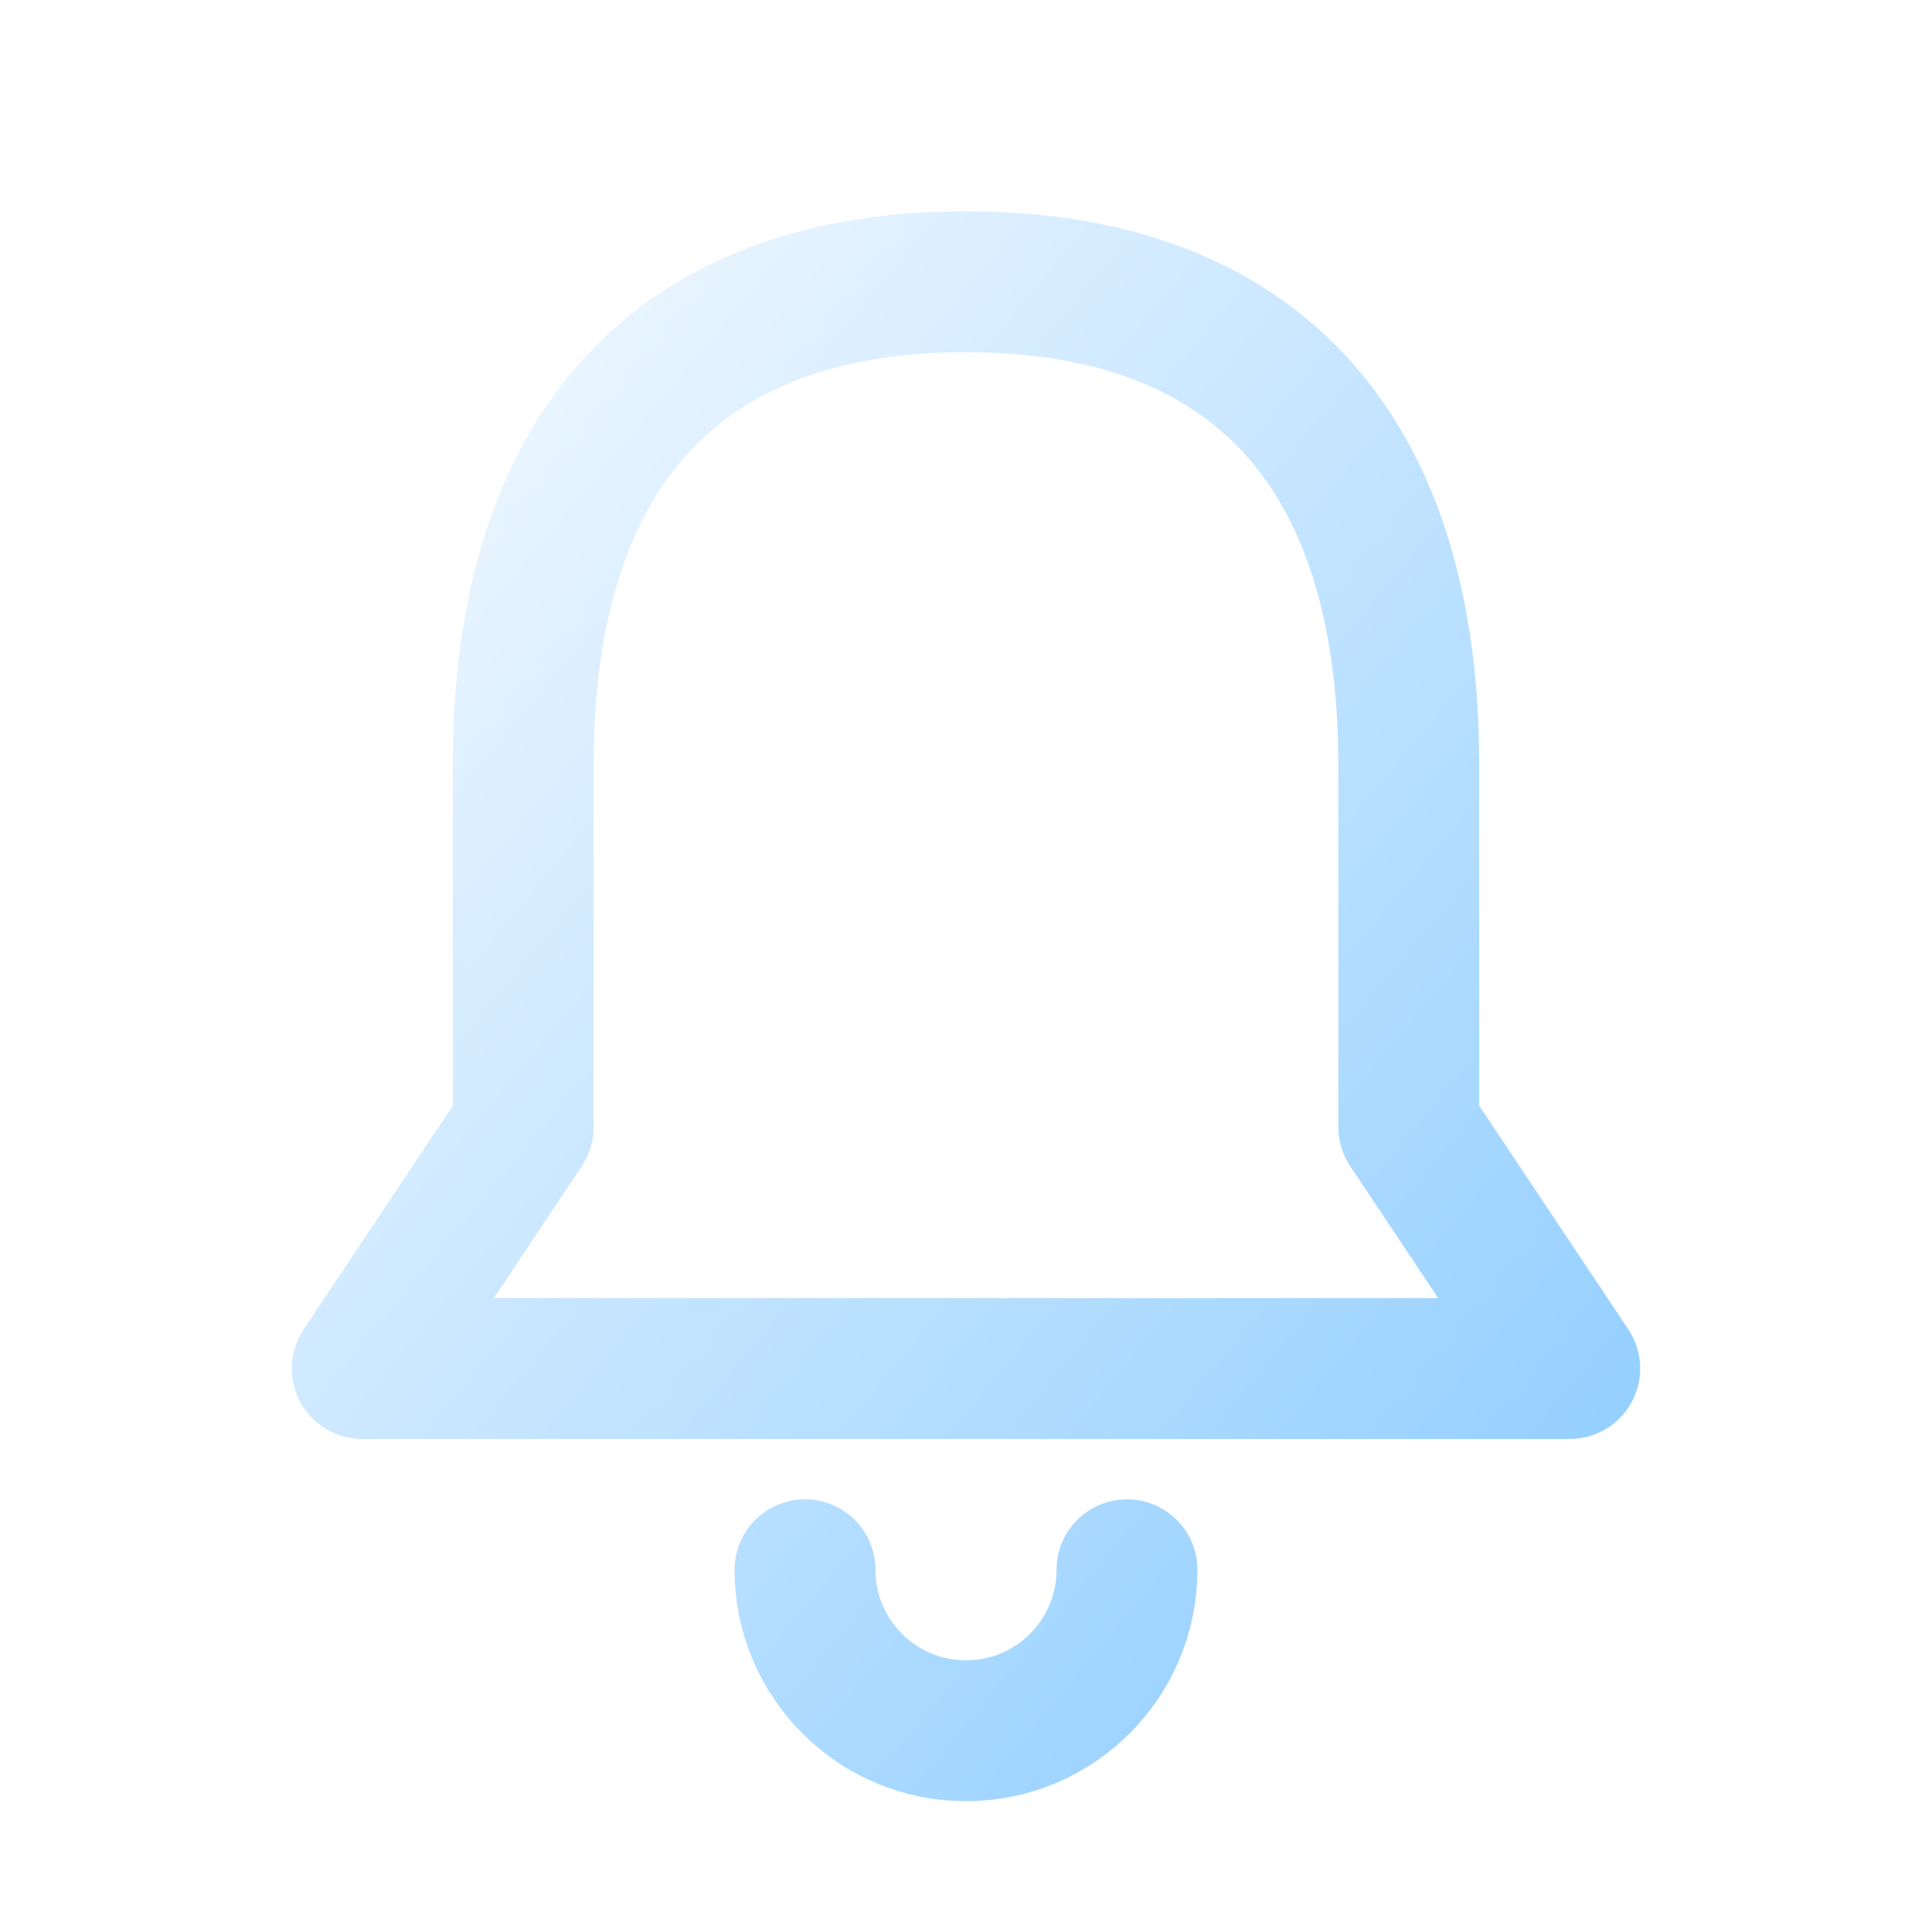
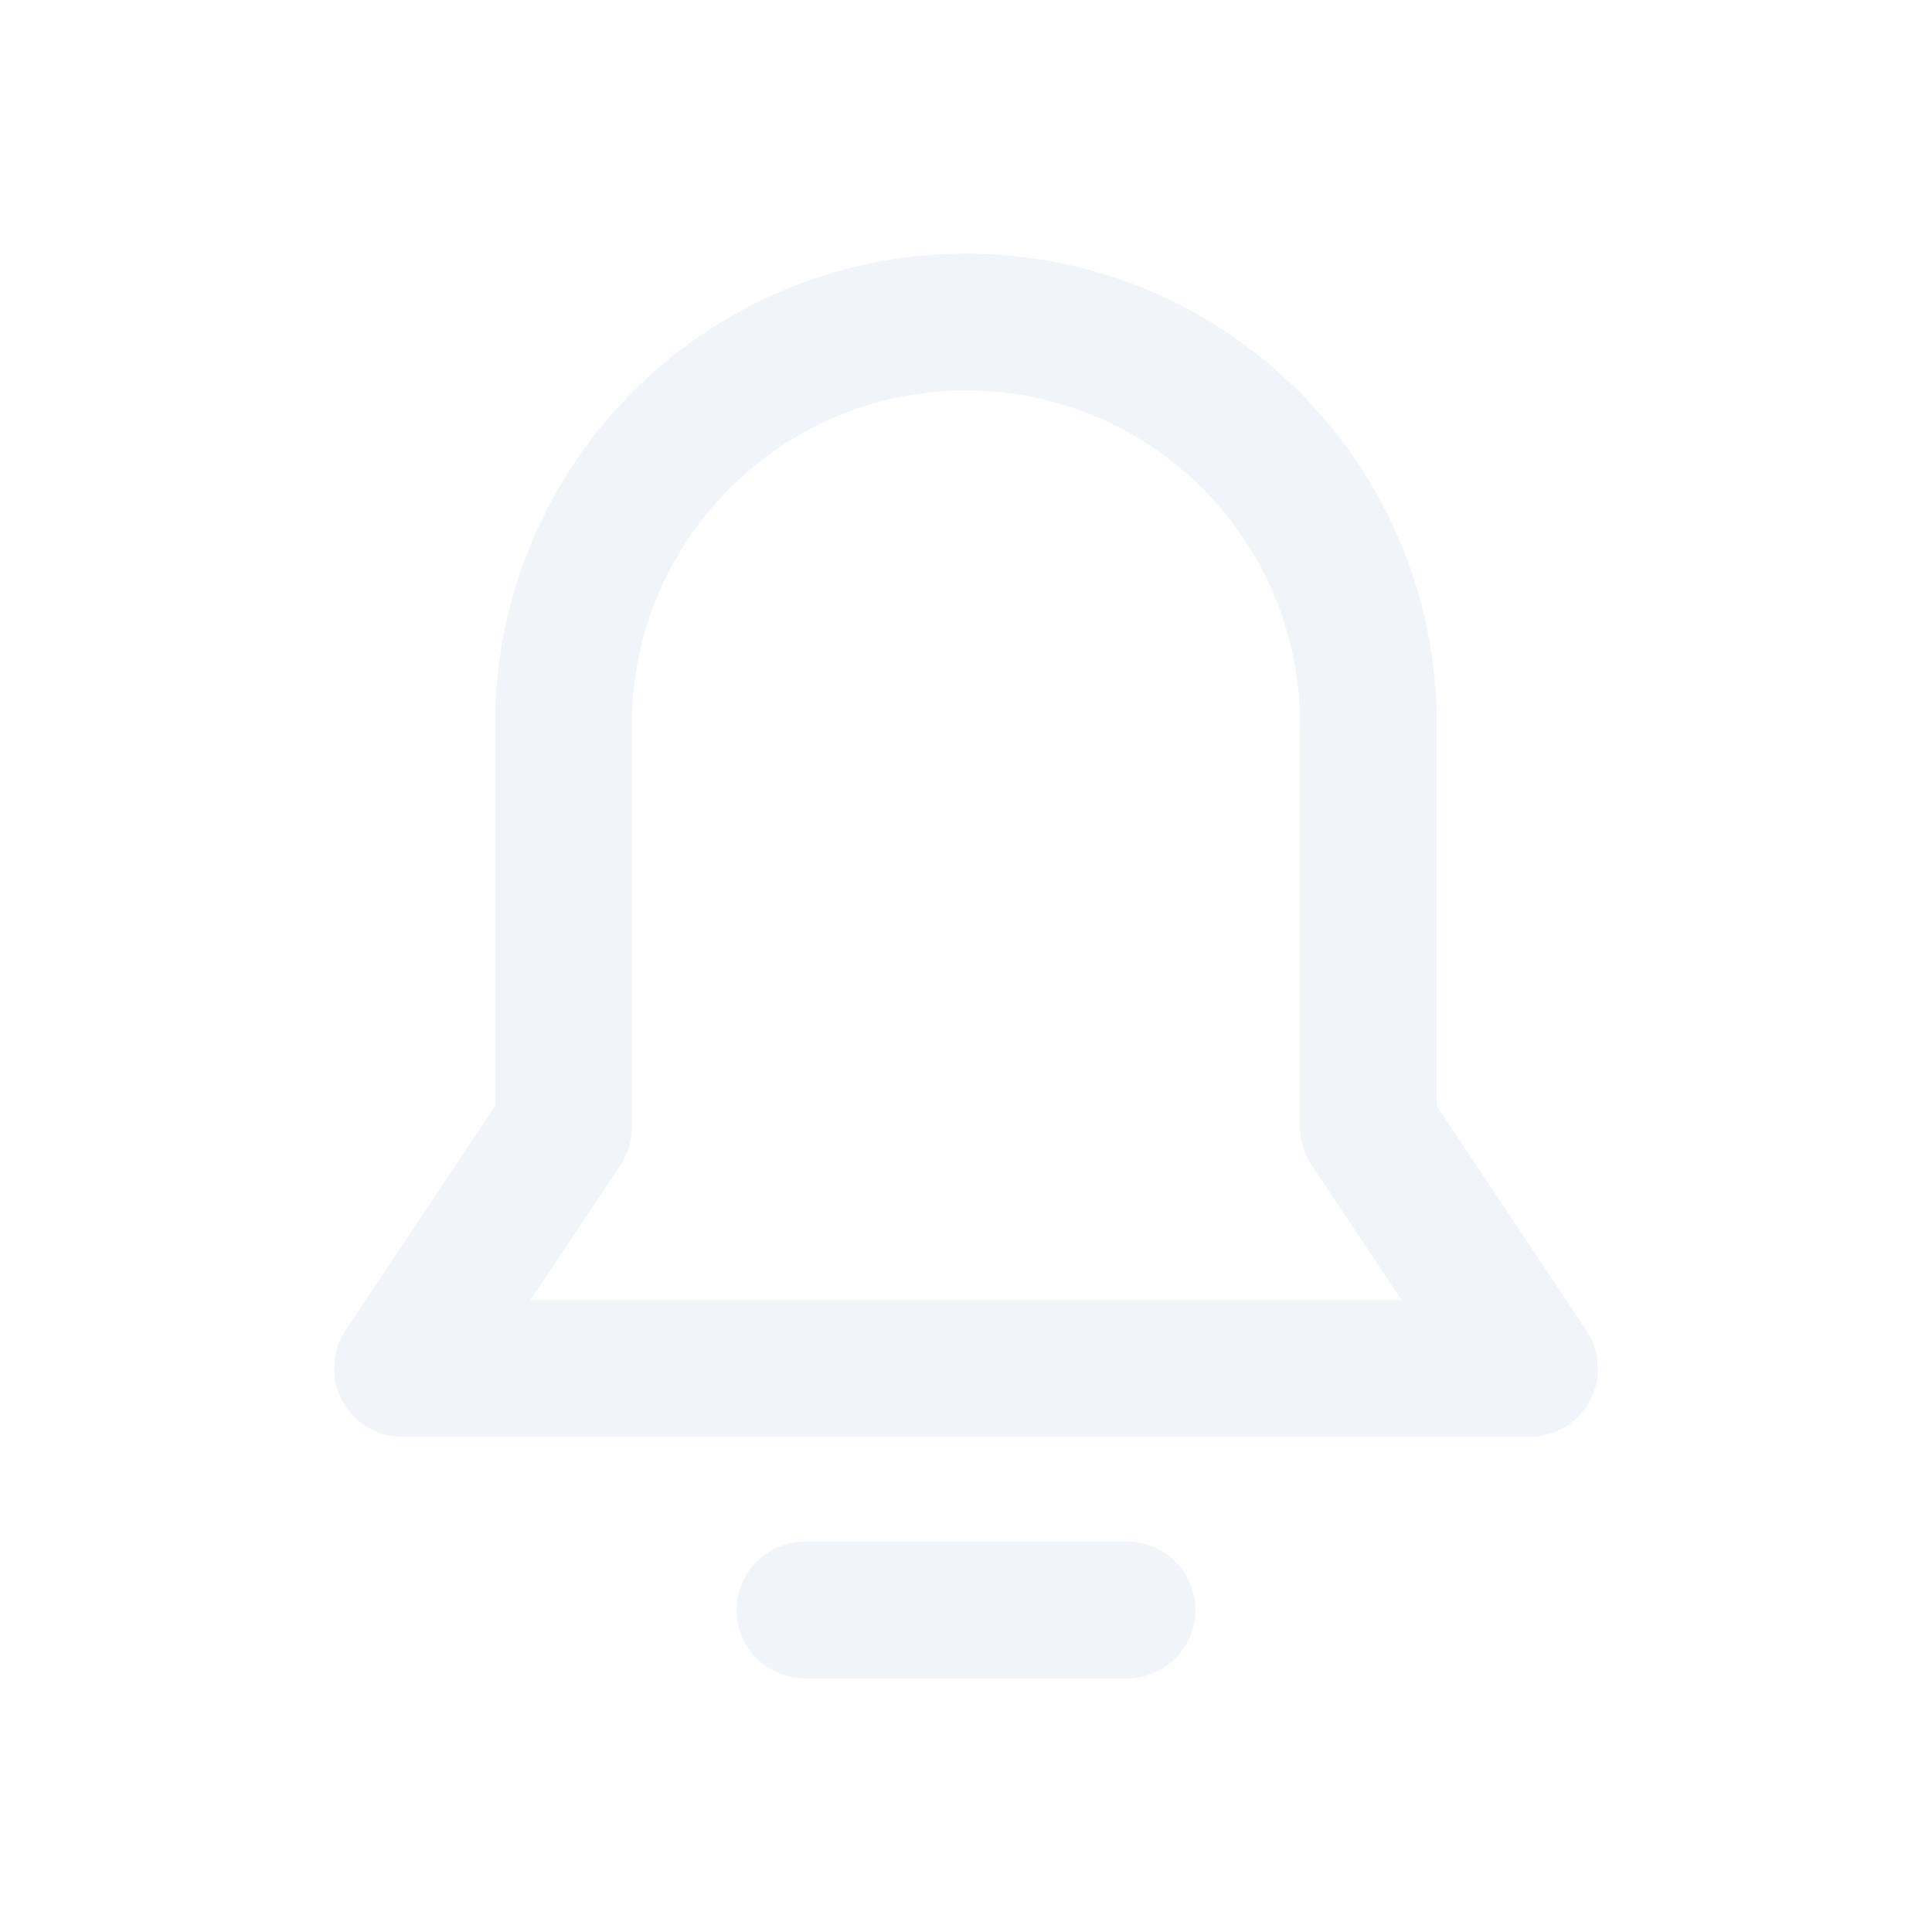
- <svg xmlns="http://www.w3.org/2000/svg" width="15" height="15" viewBox="0 0 48 48">
-   <defs>
-     <linearGradient id="g" x1="0" x2="1" y2="1">
-       <stop stop-color="#F5FAFF" />
-       <stop offset="1" stop-color="#8CCCFF" />
-     </linearGradient>
-   </defs>
-   <path fill="none" stroke="url(#g)" stroke-width="3.5" stroke-linecap="round" stroke-linejoin="round" d="M13 19c0-8 4-12 11-12s11 4 11 12v9l4 6H9l4-6v-9zM20 39a4 4 0 0 0 8 0" />
+ <svg xmlns="http://www.w3.org/2000/svg" width="24" height="24" viewBox="0 0 24 24">
+   <g fill="none" stroke="#f1f5fa" stroke-width="1.7" stroke-linecap="round" stroke-linejoin="round">
+     <path d="M5 17h14l-2-3V9a5 5 0 0 0-10 0v5l-2 3Zm5 3h4" />
+   </g>
</svg>
